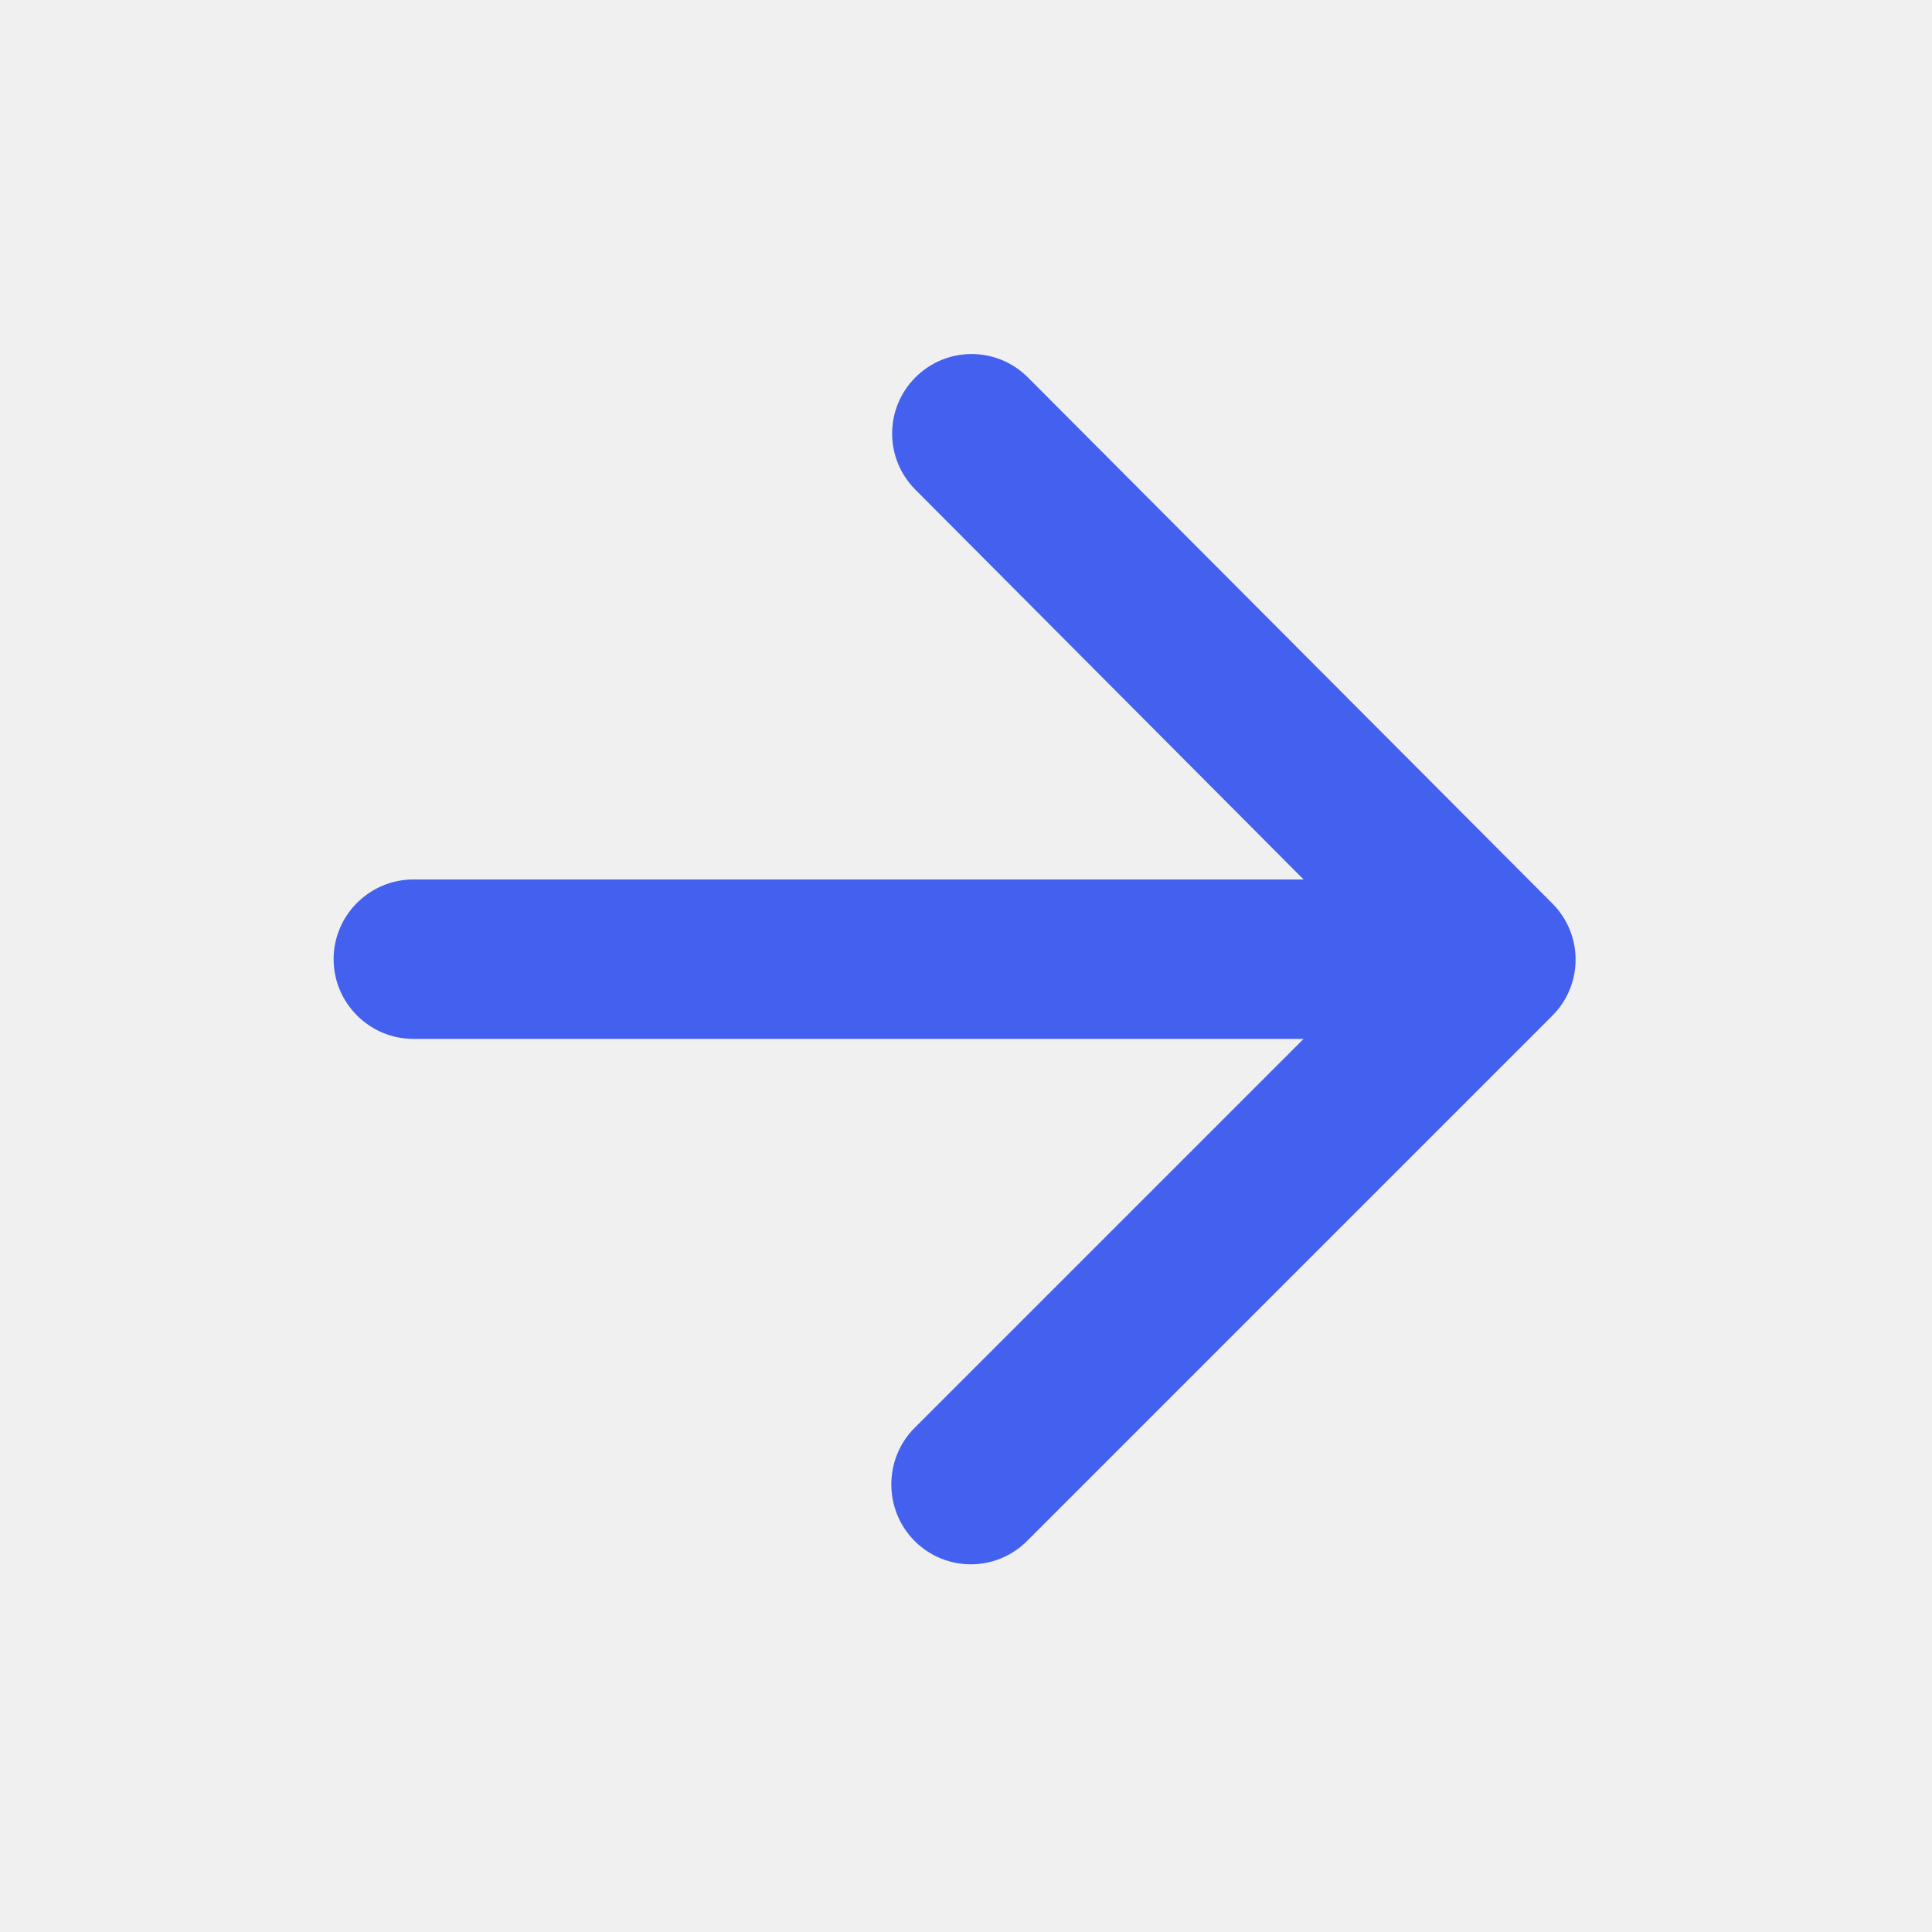
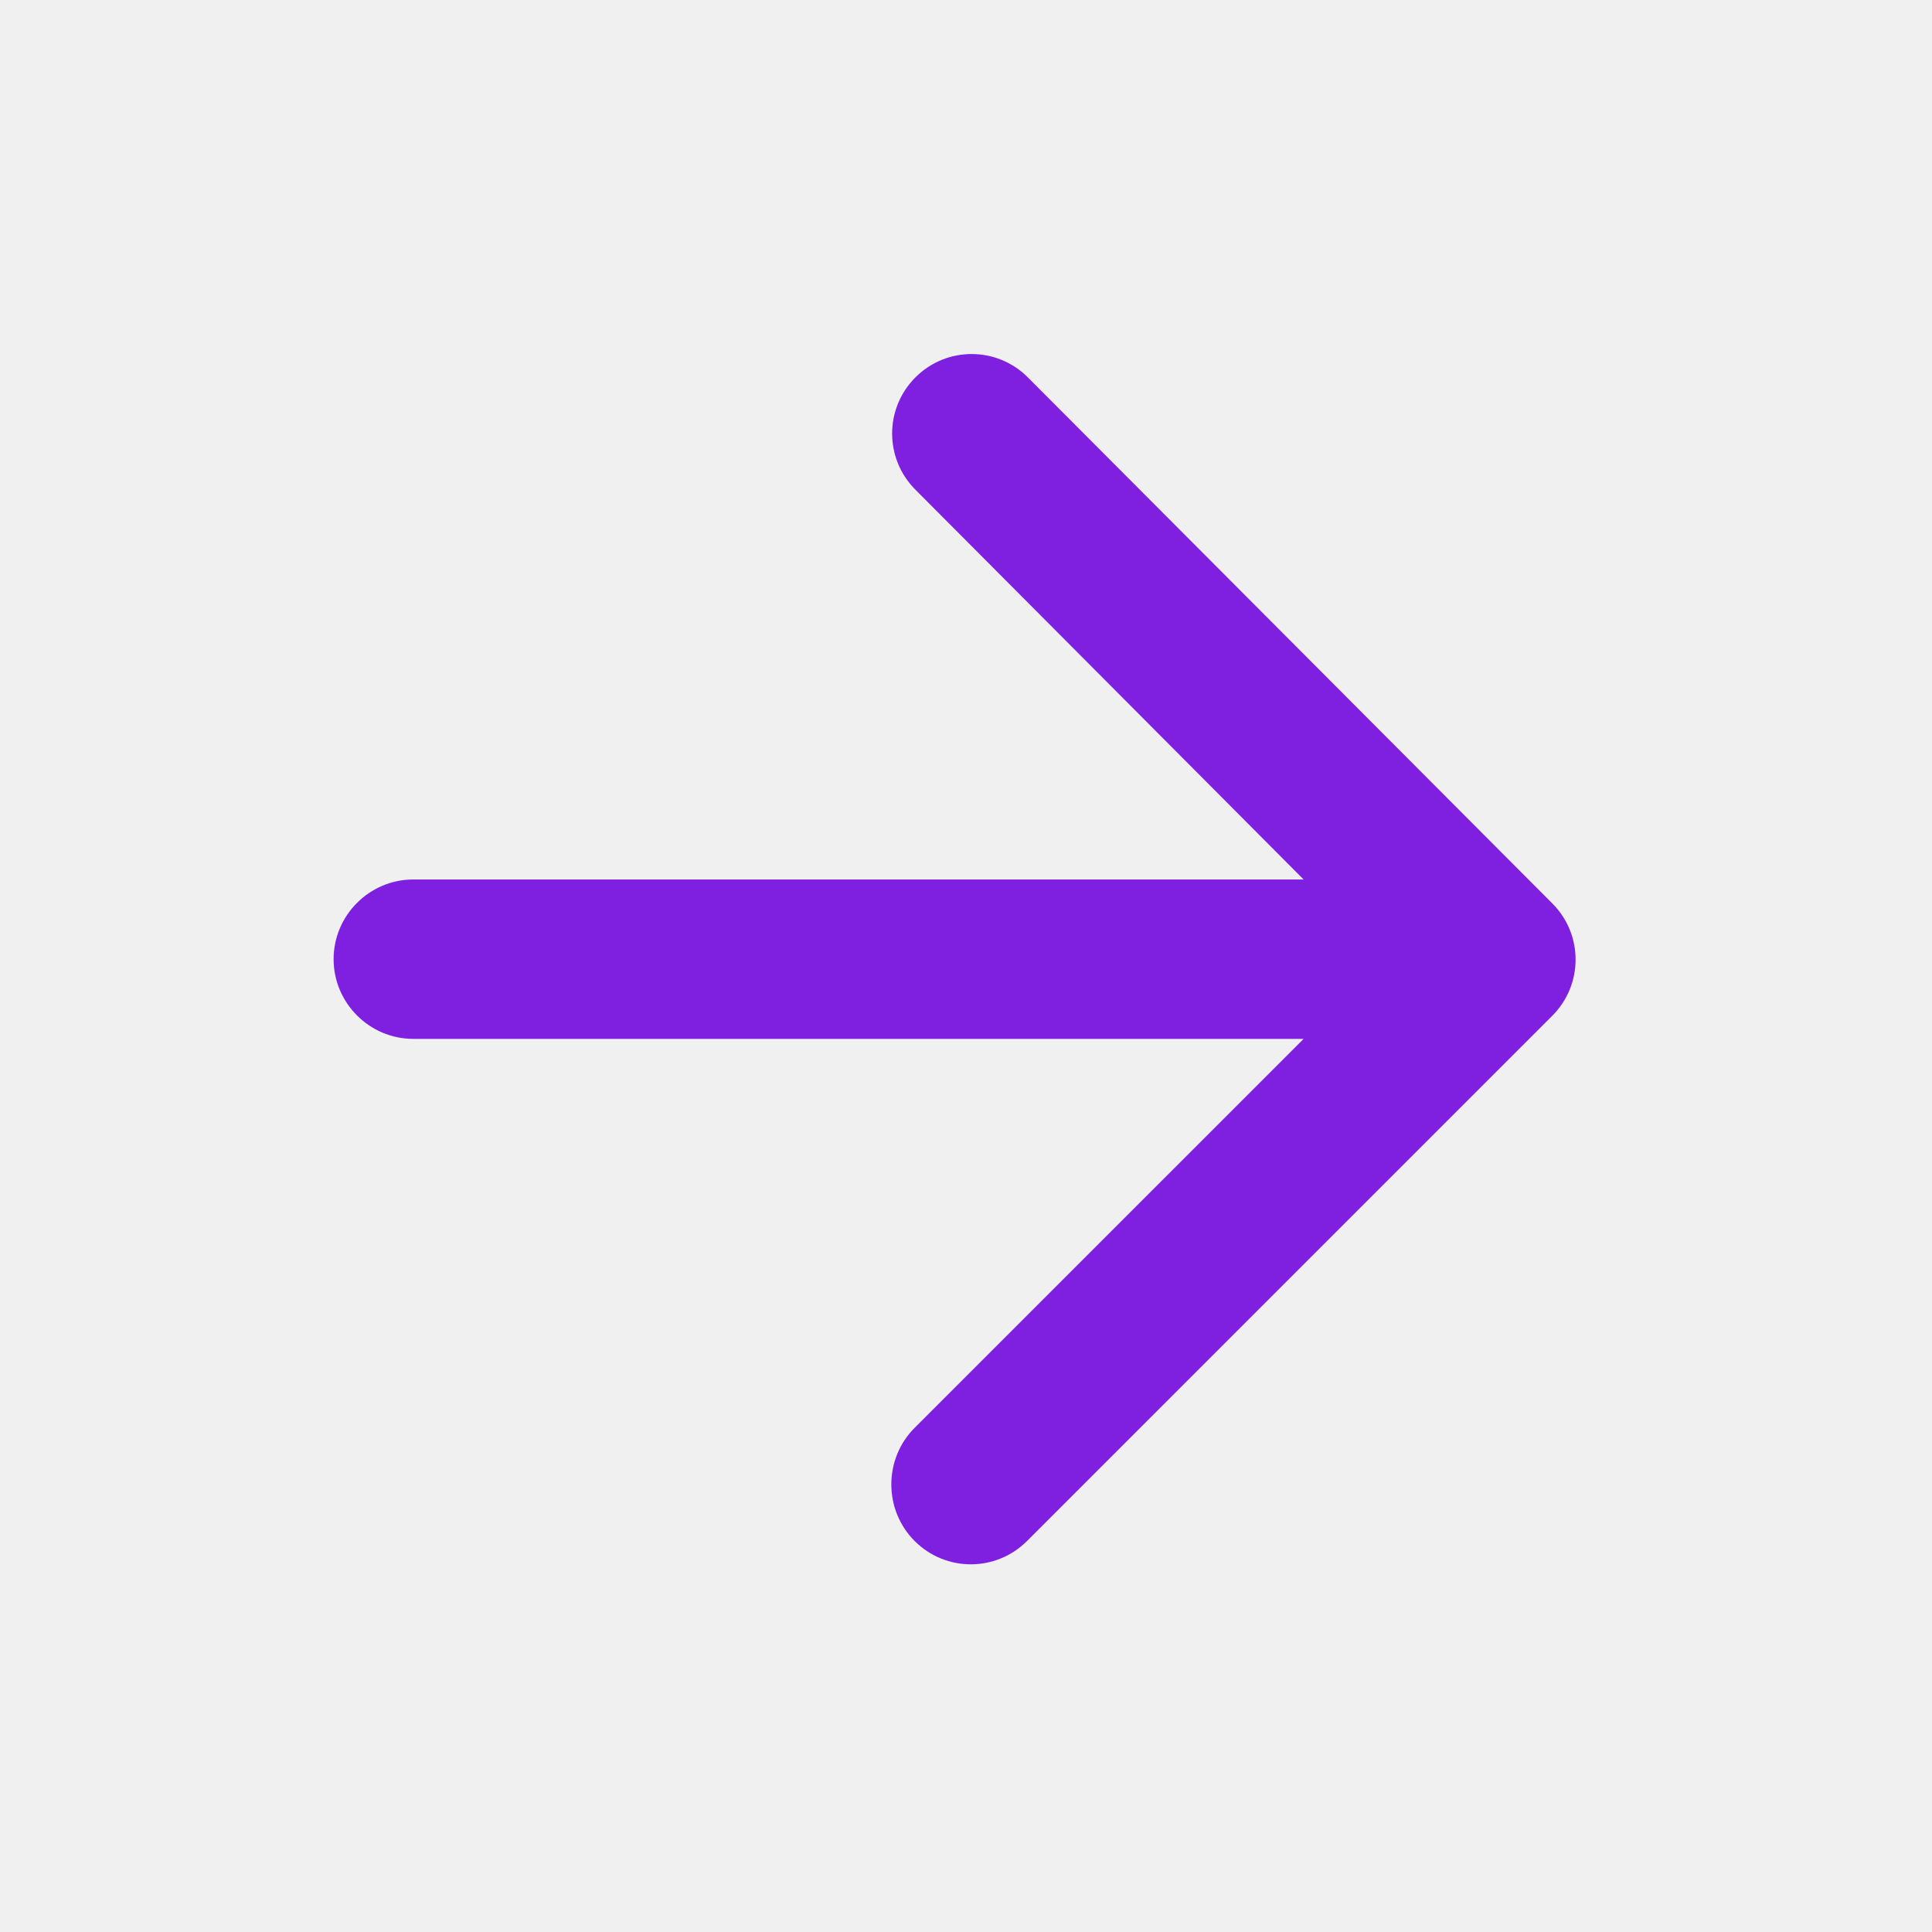
<svg xmlns="http://www.w3.org/2000/svg" width="101" height="101" viewBox="0 0 101 101" fill="none">
  <g clip-path="url(#clip0_876_97790)">
-     <path d="M21.607 54.31H68.149L47.815 74.643C46.19 76.268 46.19 78.935 47.815 80.56C49.44 82.185 52.065 82.185 53.69 80.56L81.149 53.102C82.774 51.477 82.774 48.852 81.149 47.227L53.732 19.727C52.107 18.102 49.482 18.102 47.857 19.727C46.232 21.352 46.232 23.977 47.857 25.602L68.149 45.977H21.607C19.315 45.977 17.44 47.852 17.44 50.143C17.44 52.435 19.315 54.31 21.607 54.31Z" fill="#4361ee" />
+     <path d="M21.607 54.31H68.149L47.815 74.643C46.19 76.268 46.19 78.935 47.815 80.56C49.44 82.185 52.065 82.185 53.69 80.56L81.149 53.102C82.774 51.477 82.774 48.852 81.149 47.227L53.732 19.727C52.107 18.102 49.482 18.102 47.857 19.727C46.232 21.352 46.232 23.977 47.857 25.602L68.149 45.977H21.607C19.315 45.977 17.44 47.852 17.44 50.143C17.44 52.435 19.315 54.31 21.607 54.31Z" fill="#7F20E0" />
  </g>
  <defs>
    <clipPath id="clip0_876_97790">
      <rect width="100" height="100" fill="white" transform="translate(0.773438 0.143066)" />
    </clipPath>
  </defs>
</svg>
